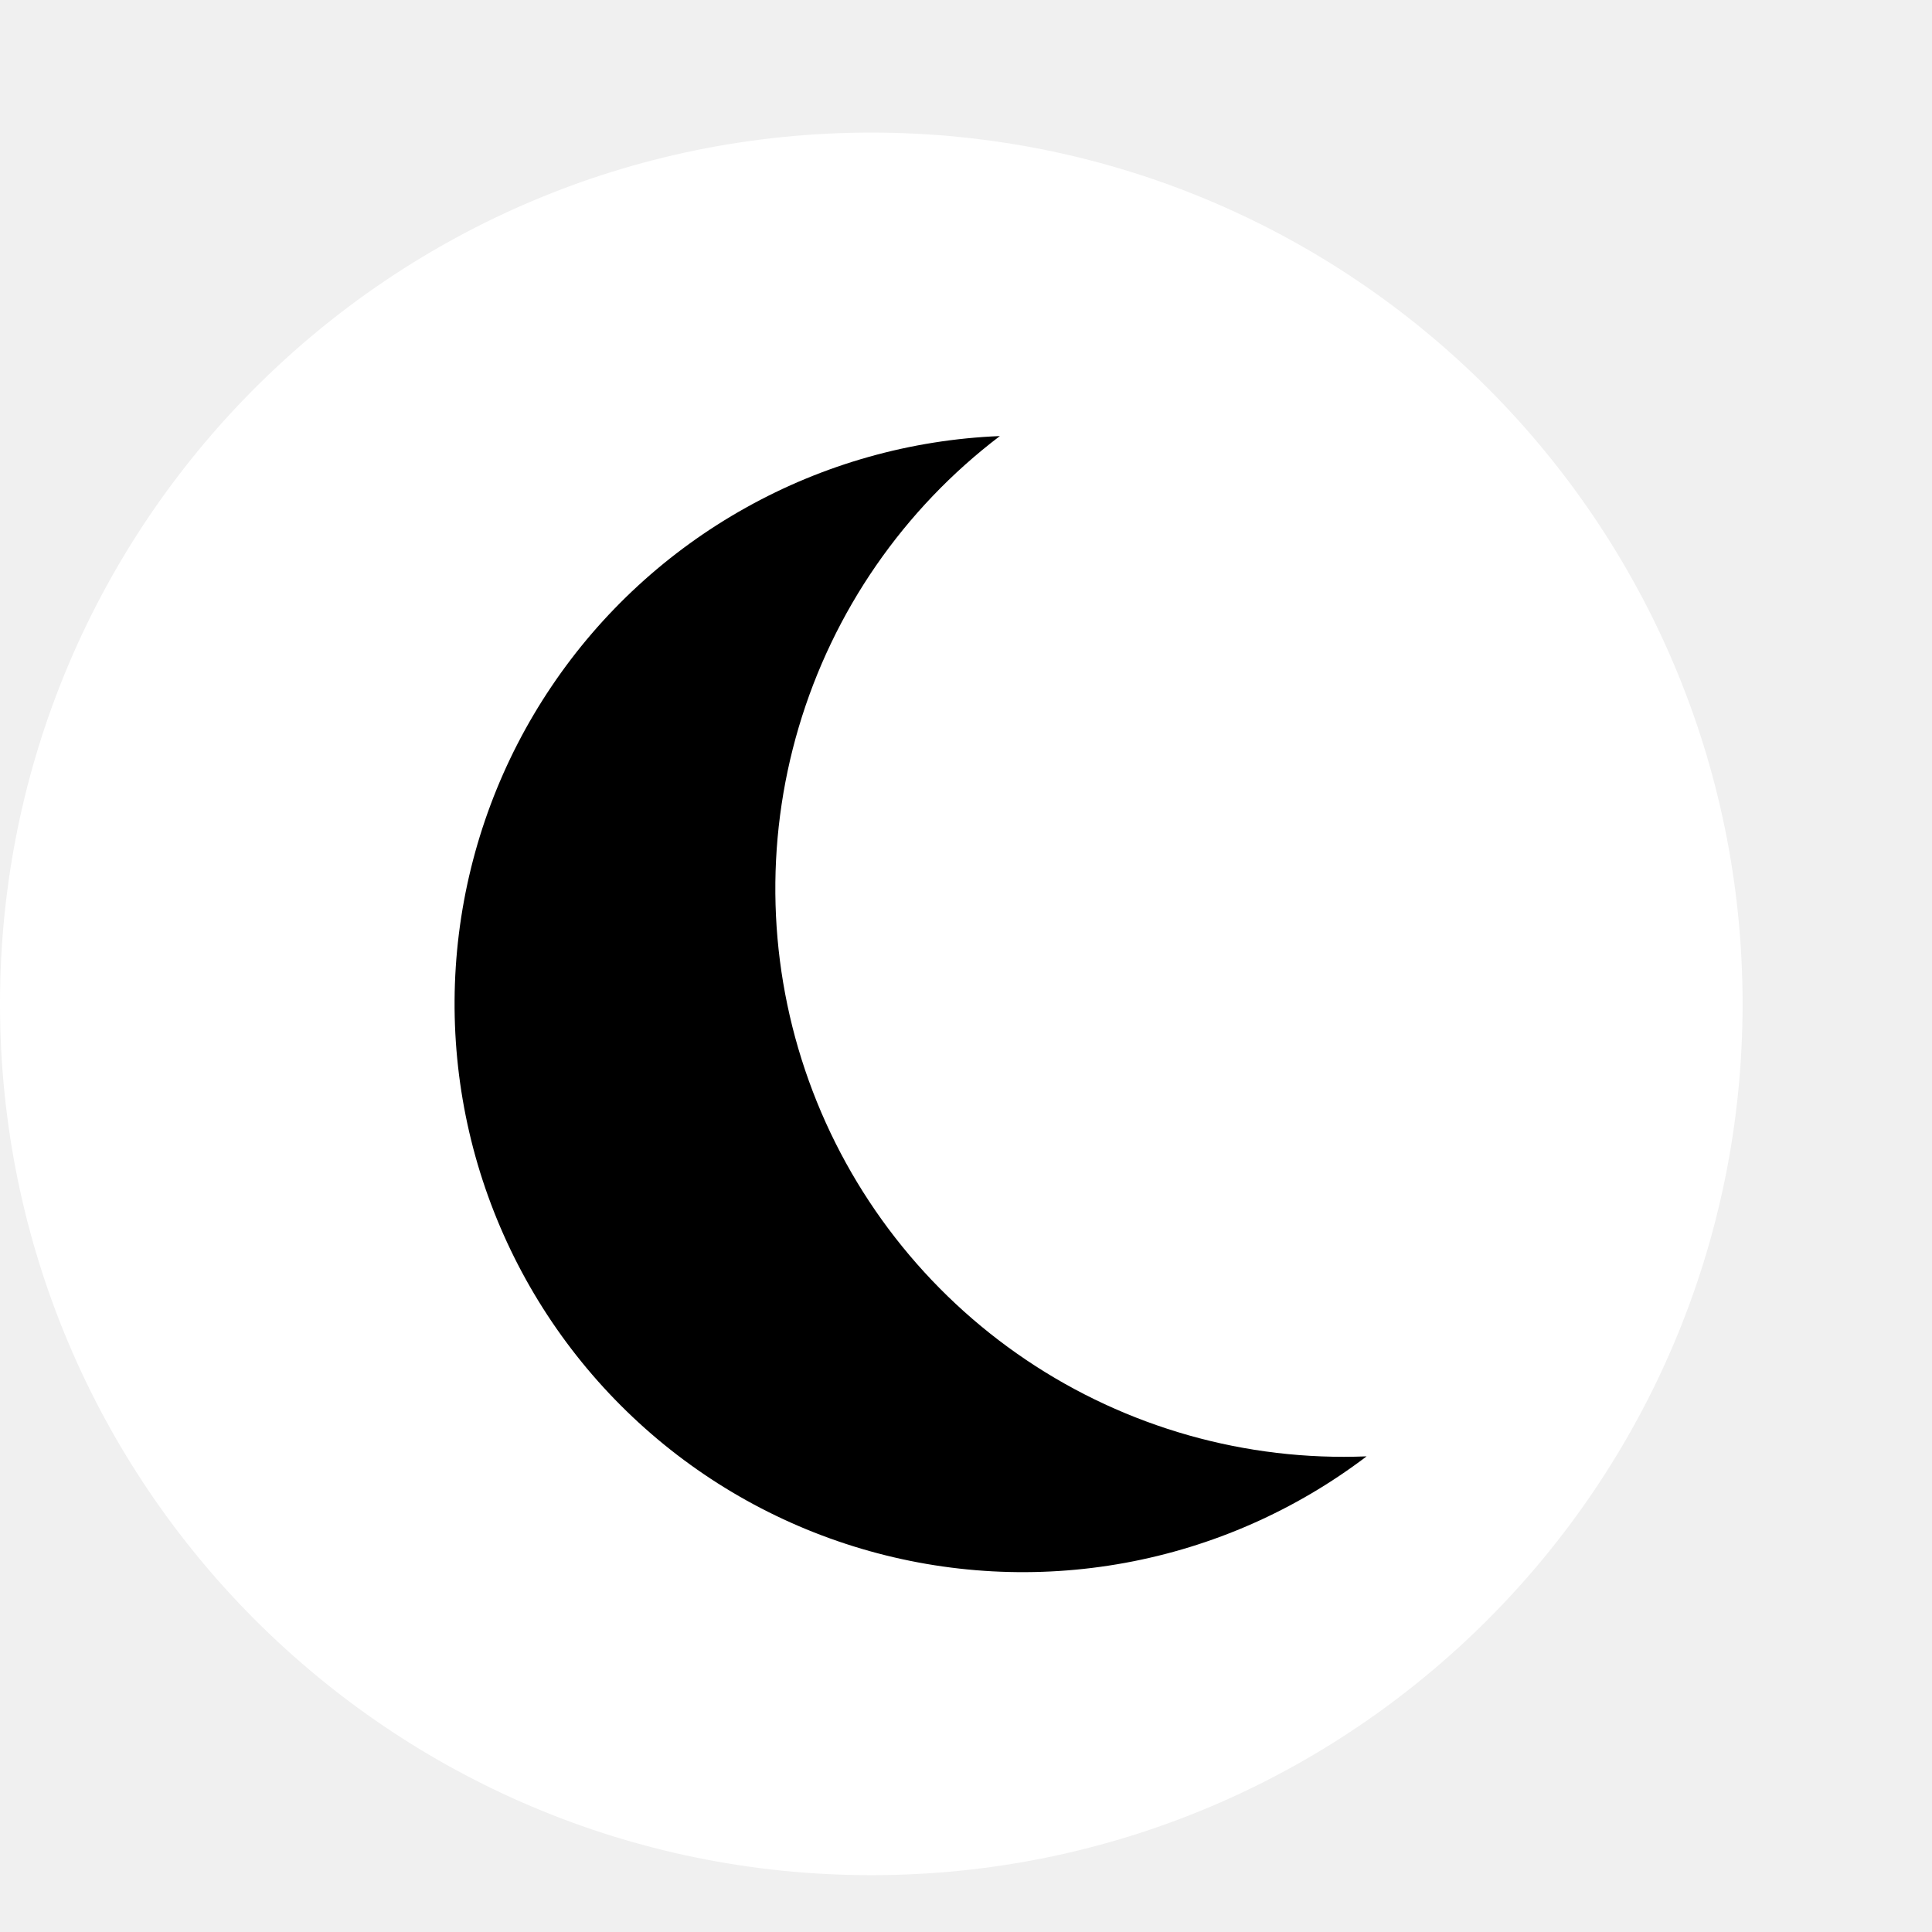
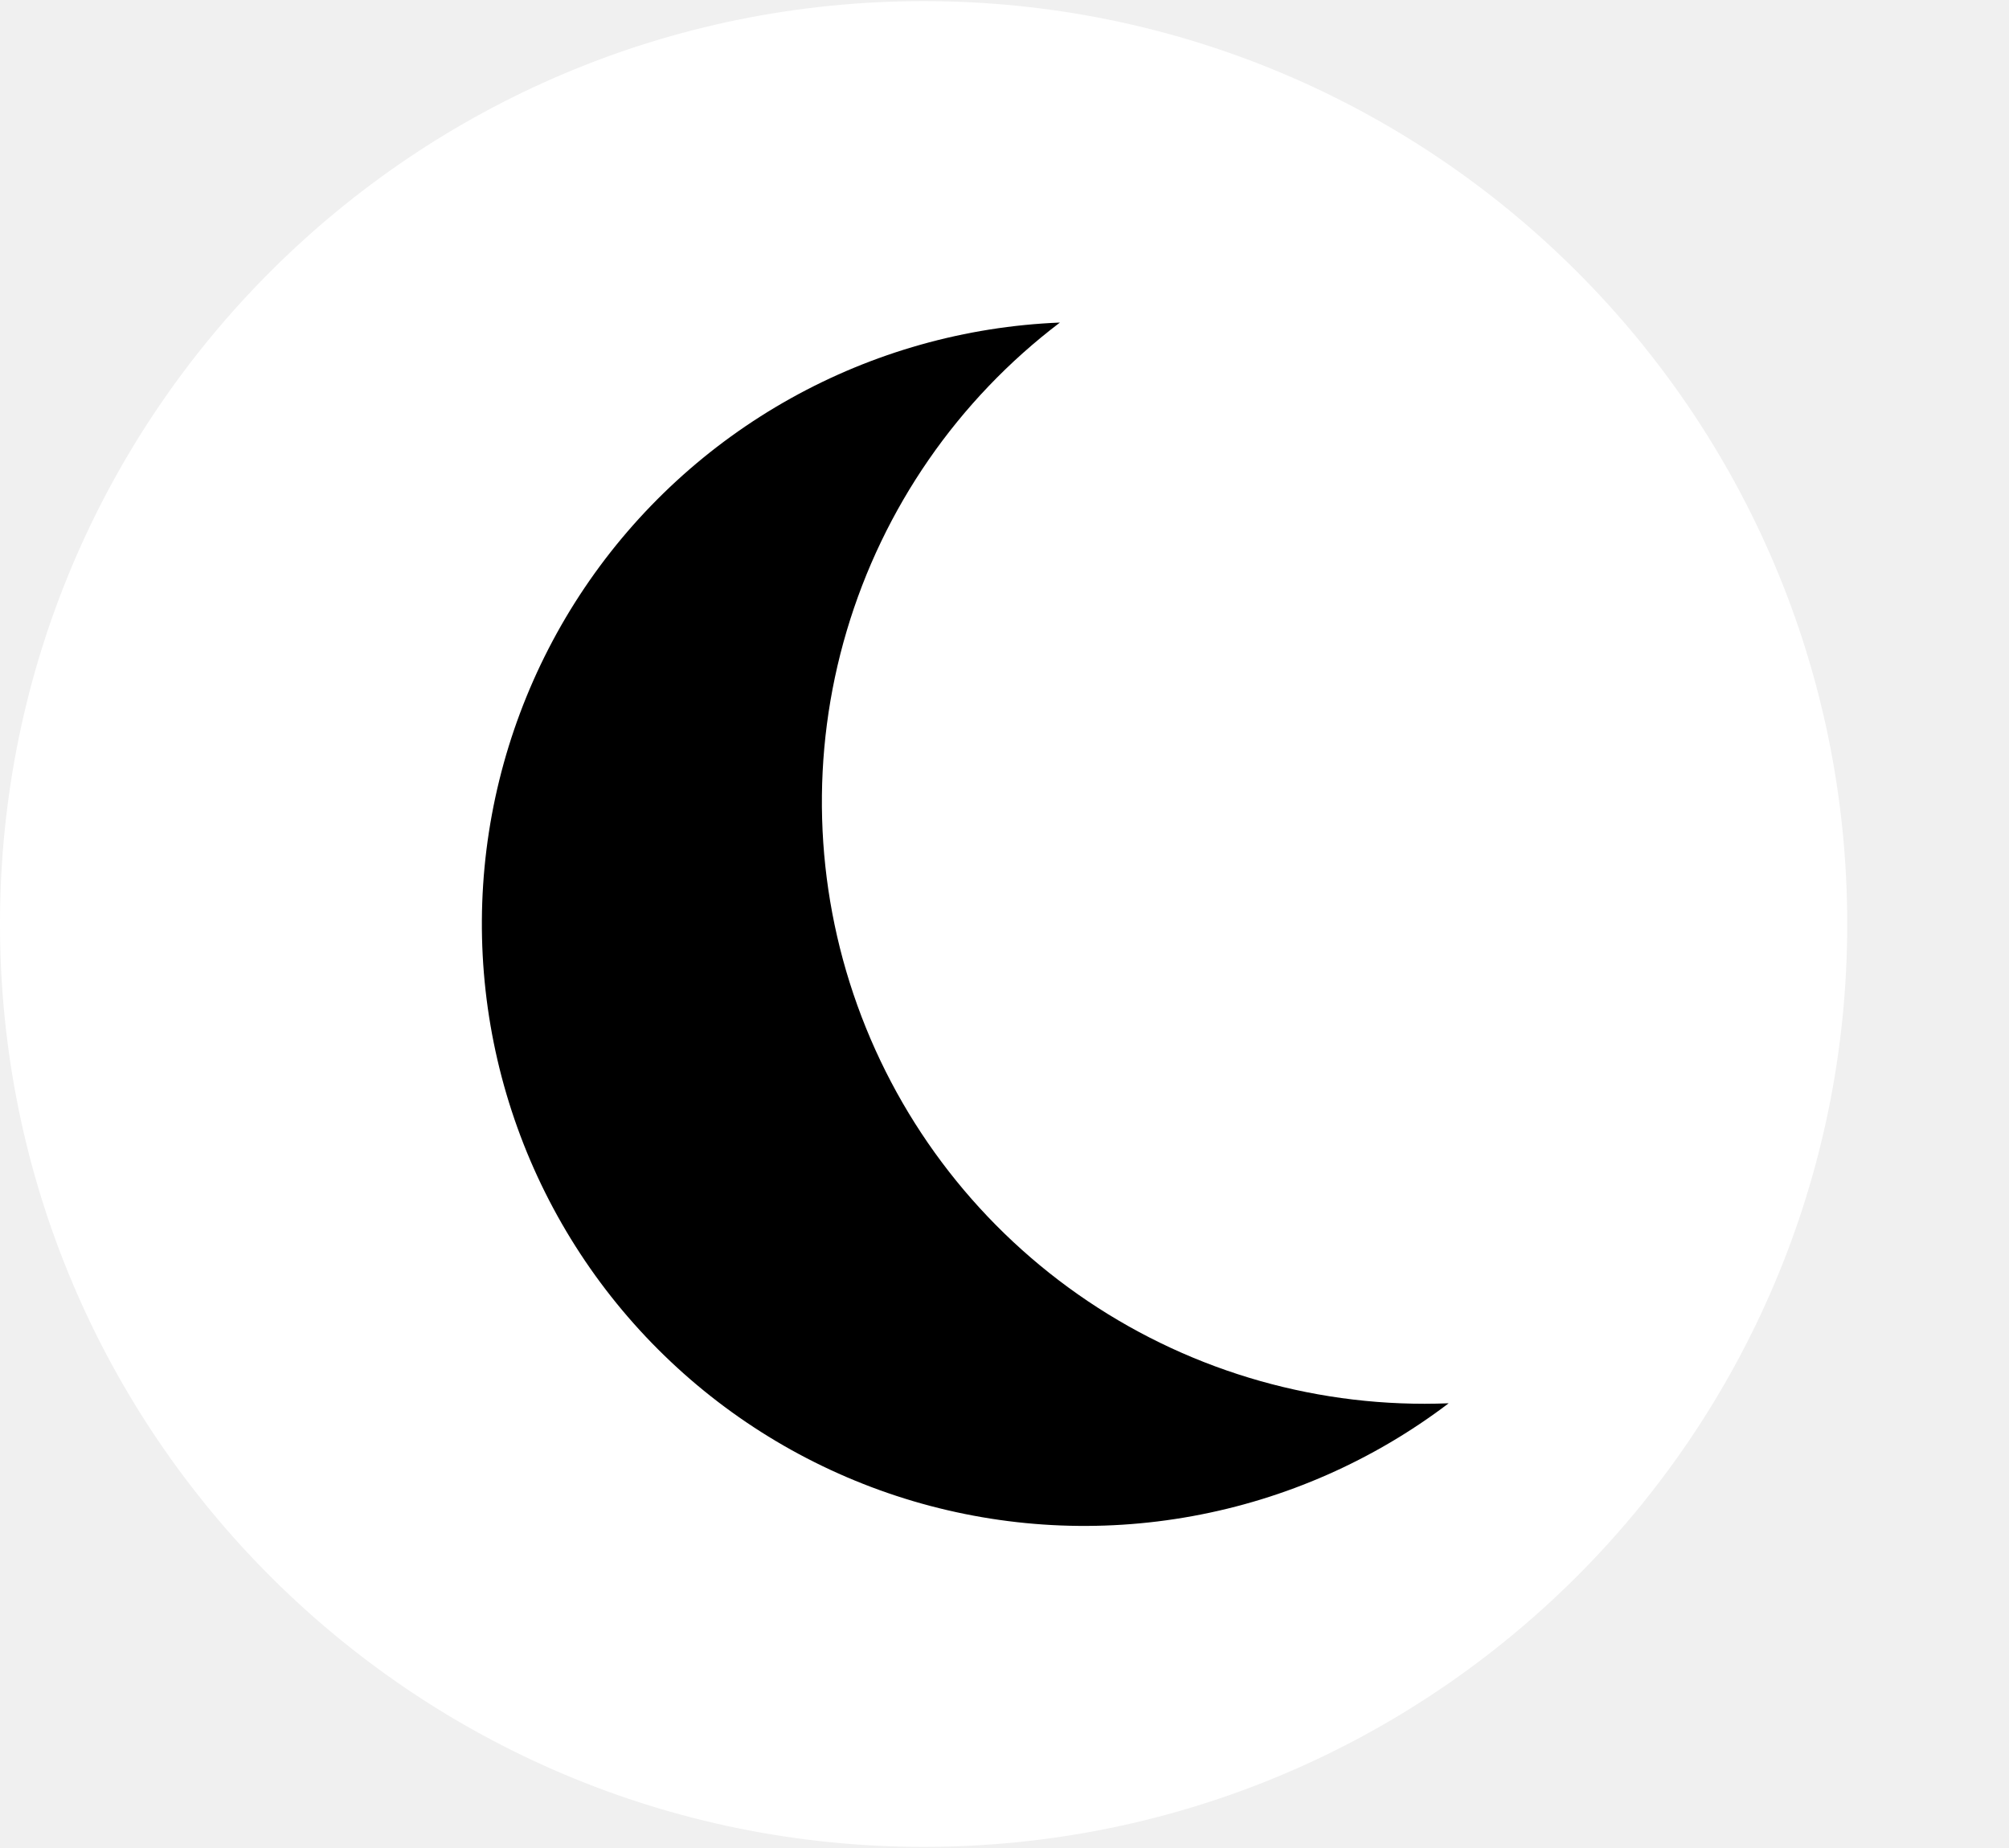
- <svg xmlns="http://www.w3.org/2000/svg" width="46" height="46" viewBox="0 0 51 46" fill="none">
-   <circle cx="23" cy="24" r="23" fill="white" />
+ <svg xmlns="http://www.w3.org/2000/svg" width="50" height="46" viewBox="0 0 50 46" fill="none">
+   <ellipse cx="22.987" cy="23" rx="22.987" ry="22.972" fill="white" />
  <g clip-path="url(#clip0_335_322)">
-     <path d="M12.884 29.074C13.681 31.29 14.988 33.288 16.7 34.905C18.412 36.523 20.481 37.714 22.74 38.383C24.998 39.052 27.382 39.18 29.699 38.756C32.015 38.332 34.2 37.369 36.075 35.944C32.885 36.074 29.737 35.182 27.089 33.399C24.441 31.616 22.431 29.035 21.351 26.03C20.271 23.026 20.178 19.756 21.085 16.695C21.992 13.634 23.852 10.942 26.394 9.011C24.041 9.106 21.743 9.754 19.687 10.903C17.63 12.051 15.873 13.667 14.558 15.621C13.242 17.574 12.405 19.81 12.114 22.148C11.824 24.485 12.087 26.858 12.884 29.074Z" fill="black" />
+     <path d="M12.877 28.068C13.673 30.282 14.979 32.277 16.691 33.892C18.402 35.508 20.47 36.697 22.727 37.366C24.984 38.034 27.366 38.162 29.682 37.738C31.998 37.315 34.181 36.353 36.055 34.93C32.867 35.059 29.721 34.169 27.074 32.388C24.427 30.607 22.418 28.029 21.339 25.028C20.26 22.027 20.166 18.761 21.073 15.704C21.98 12.646 23.838 9.958 26.379 8.029C24.027 8.124 21.731 8.771 19.676 9.918C17.62 11.065 15.864 12.68 14.549 14.631C13.235 16.582 12.398 18.815 12.107 21.15C11.817 23.484 12.081 25.854 12.877 28.068Z" fill="black" />
  </g>
  <defs>
    <clipPath id="clip0_335_322">
-       <rect width="36" height="36" fill="white" transform="translate(3.97229 13.1498) rotate(-19.7711)" />
+       <rect width="35.977" height="35.959" fill="white" transform="matrix(0.941122 -0.338068 0.338457 0.940982 3.96997 12.1628)" />
    </clipPath>
  </defs>
</svg>
